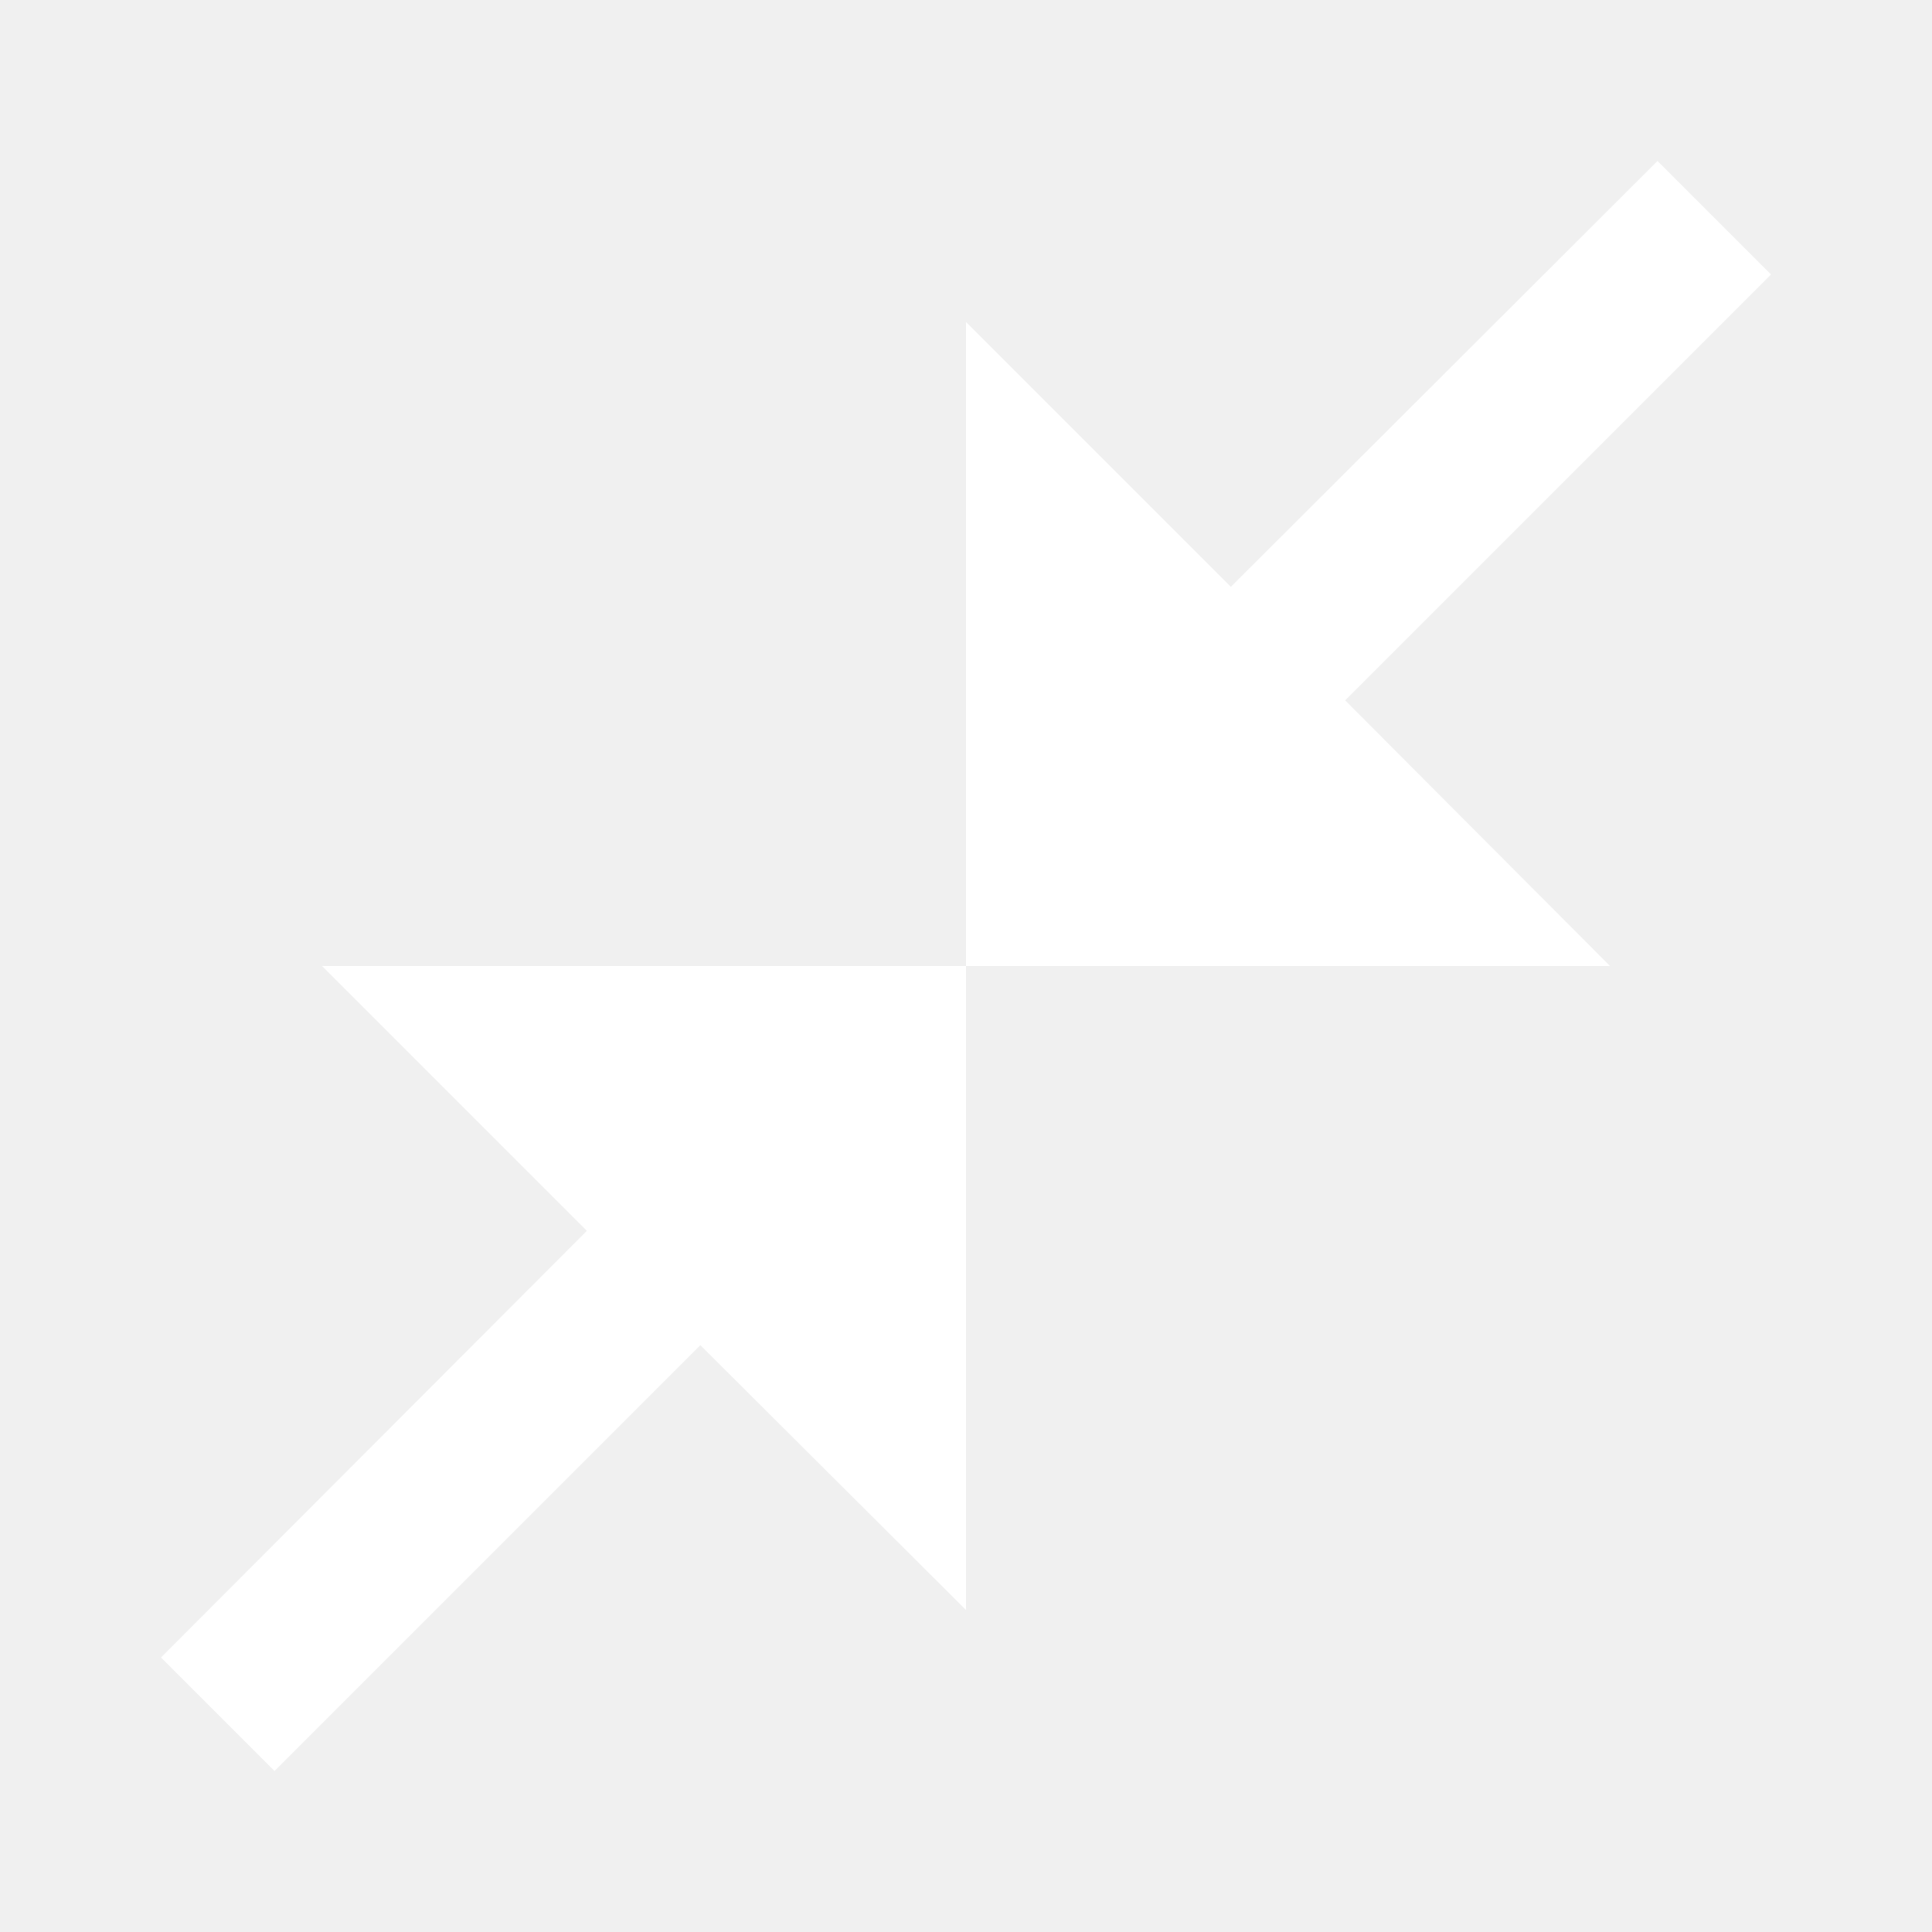
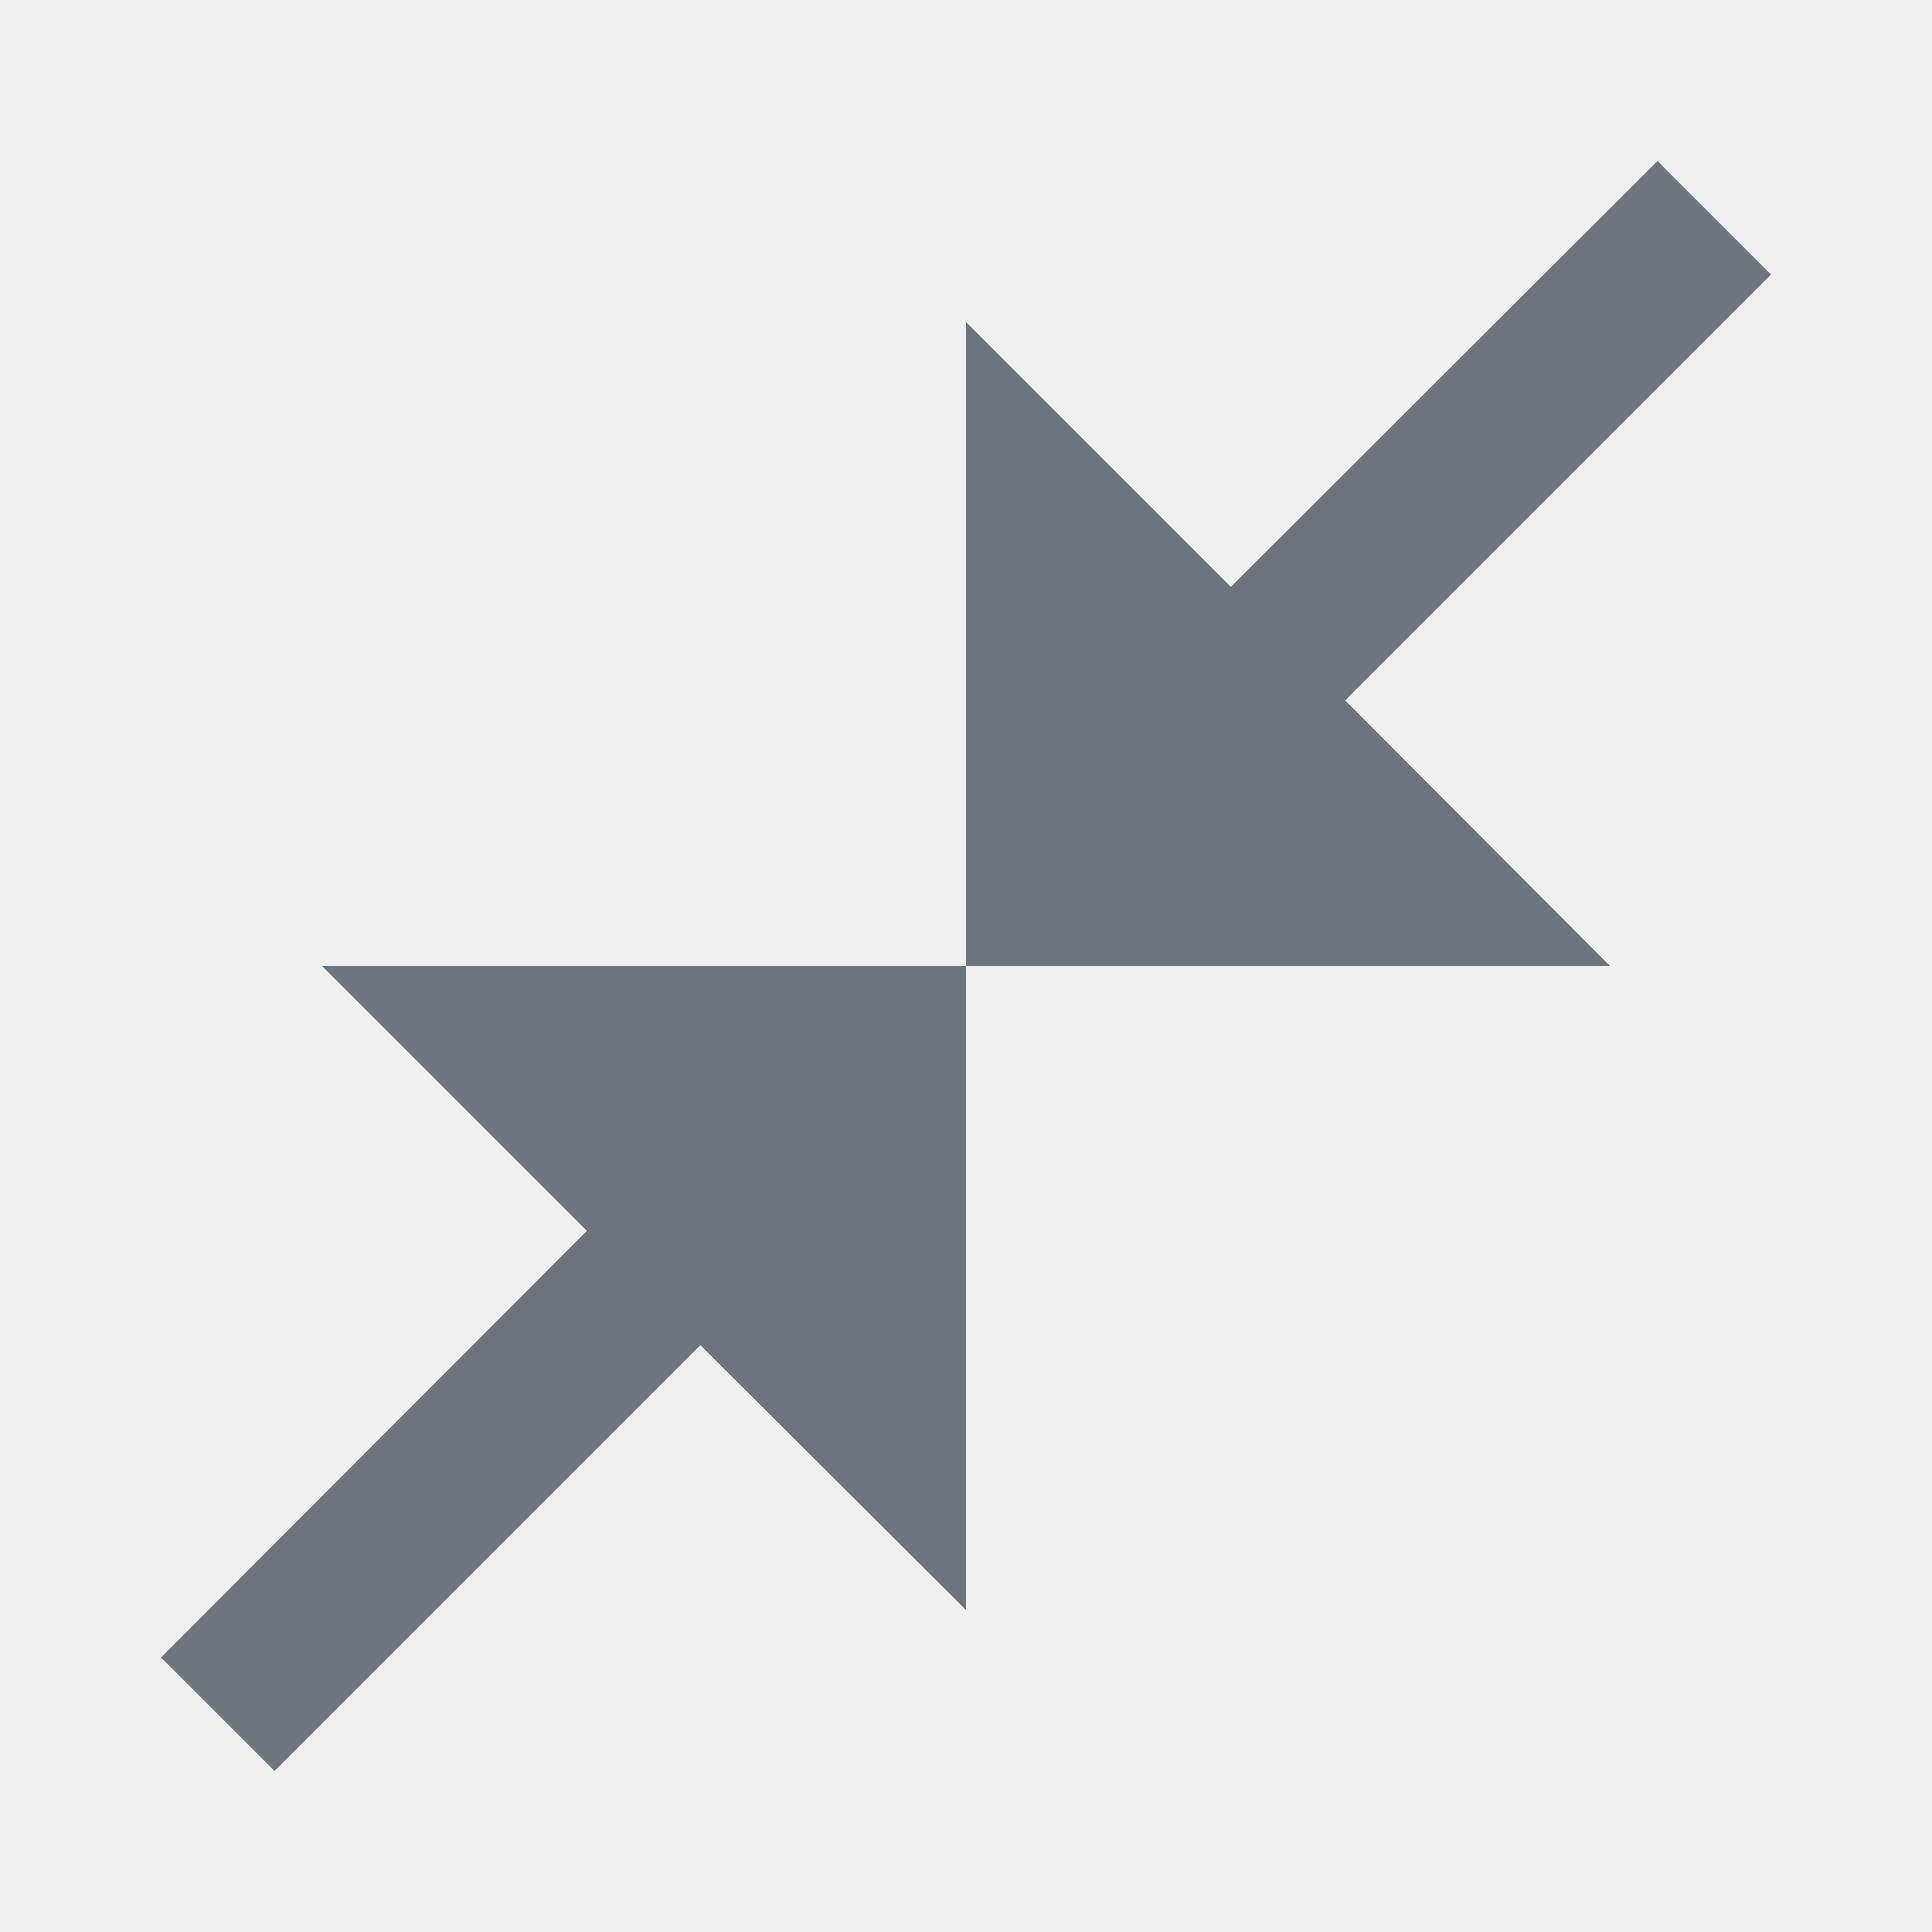
<svg xmlns="http://www.w3.org/2000/svg" enable-background="new 0 0 24 24" height="24" viewBox="0 0 24 24" width="24">
  <rect fill="none" height="24" width="24" />
-   <path style="fill: white;" d="M22,3.41l-5.29,5.29L20,12h-8V4l3.29,3.29L20.59,2L22,3.41z M3.41,22l5.29-5.29L12,20v-8H4l3.29,3.29L2,20.59L3.41,22z" />
+   <path style="fill: #6c757d;" d="M22,3.41l-5.29,5.29L20,12h-8V4l3.29,3.29L20.59,2L22,3.41z M3.41,22l5.29-5.29L12,20v-8H4l3.29,3.29L2,20.59L3.41,22z" />
</svg>
